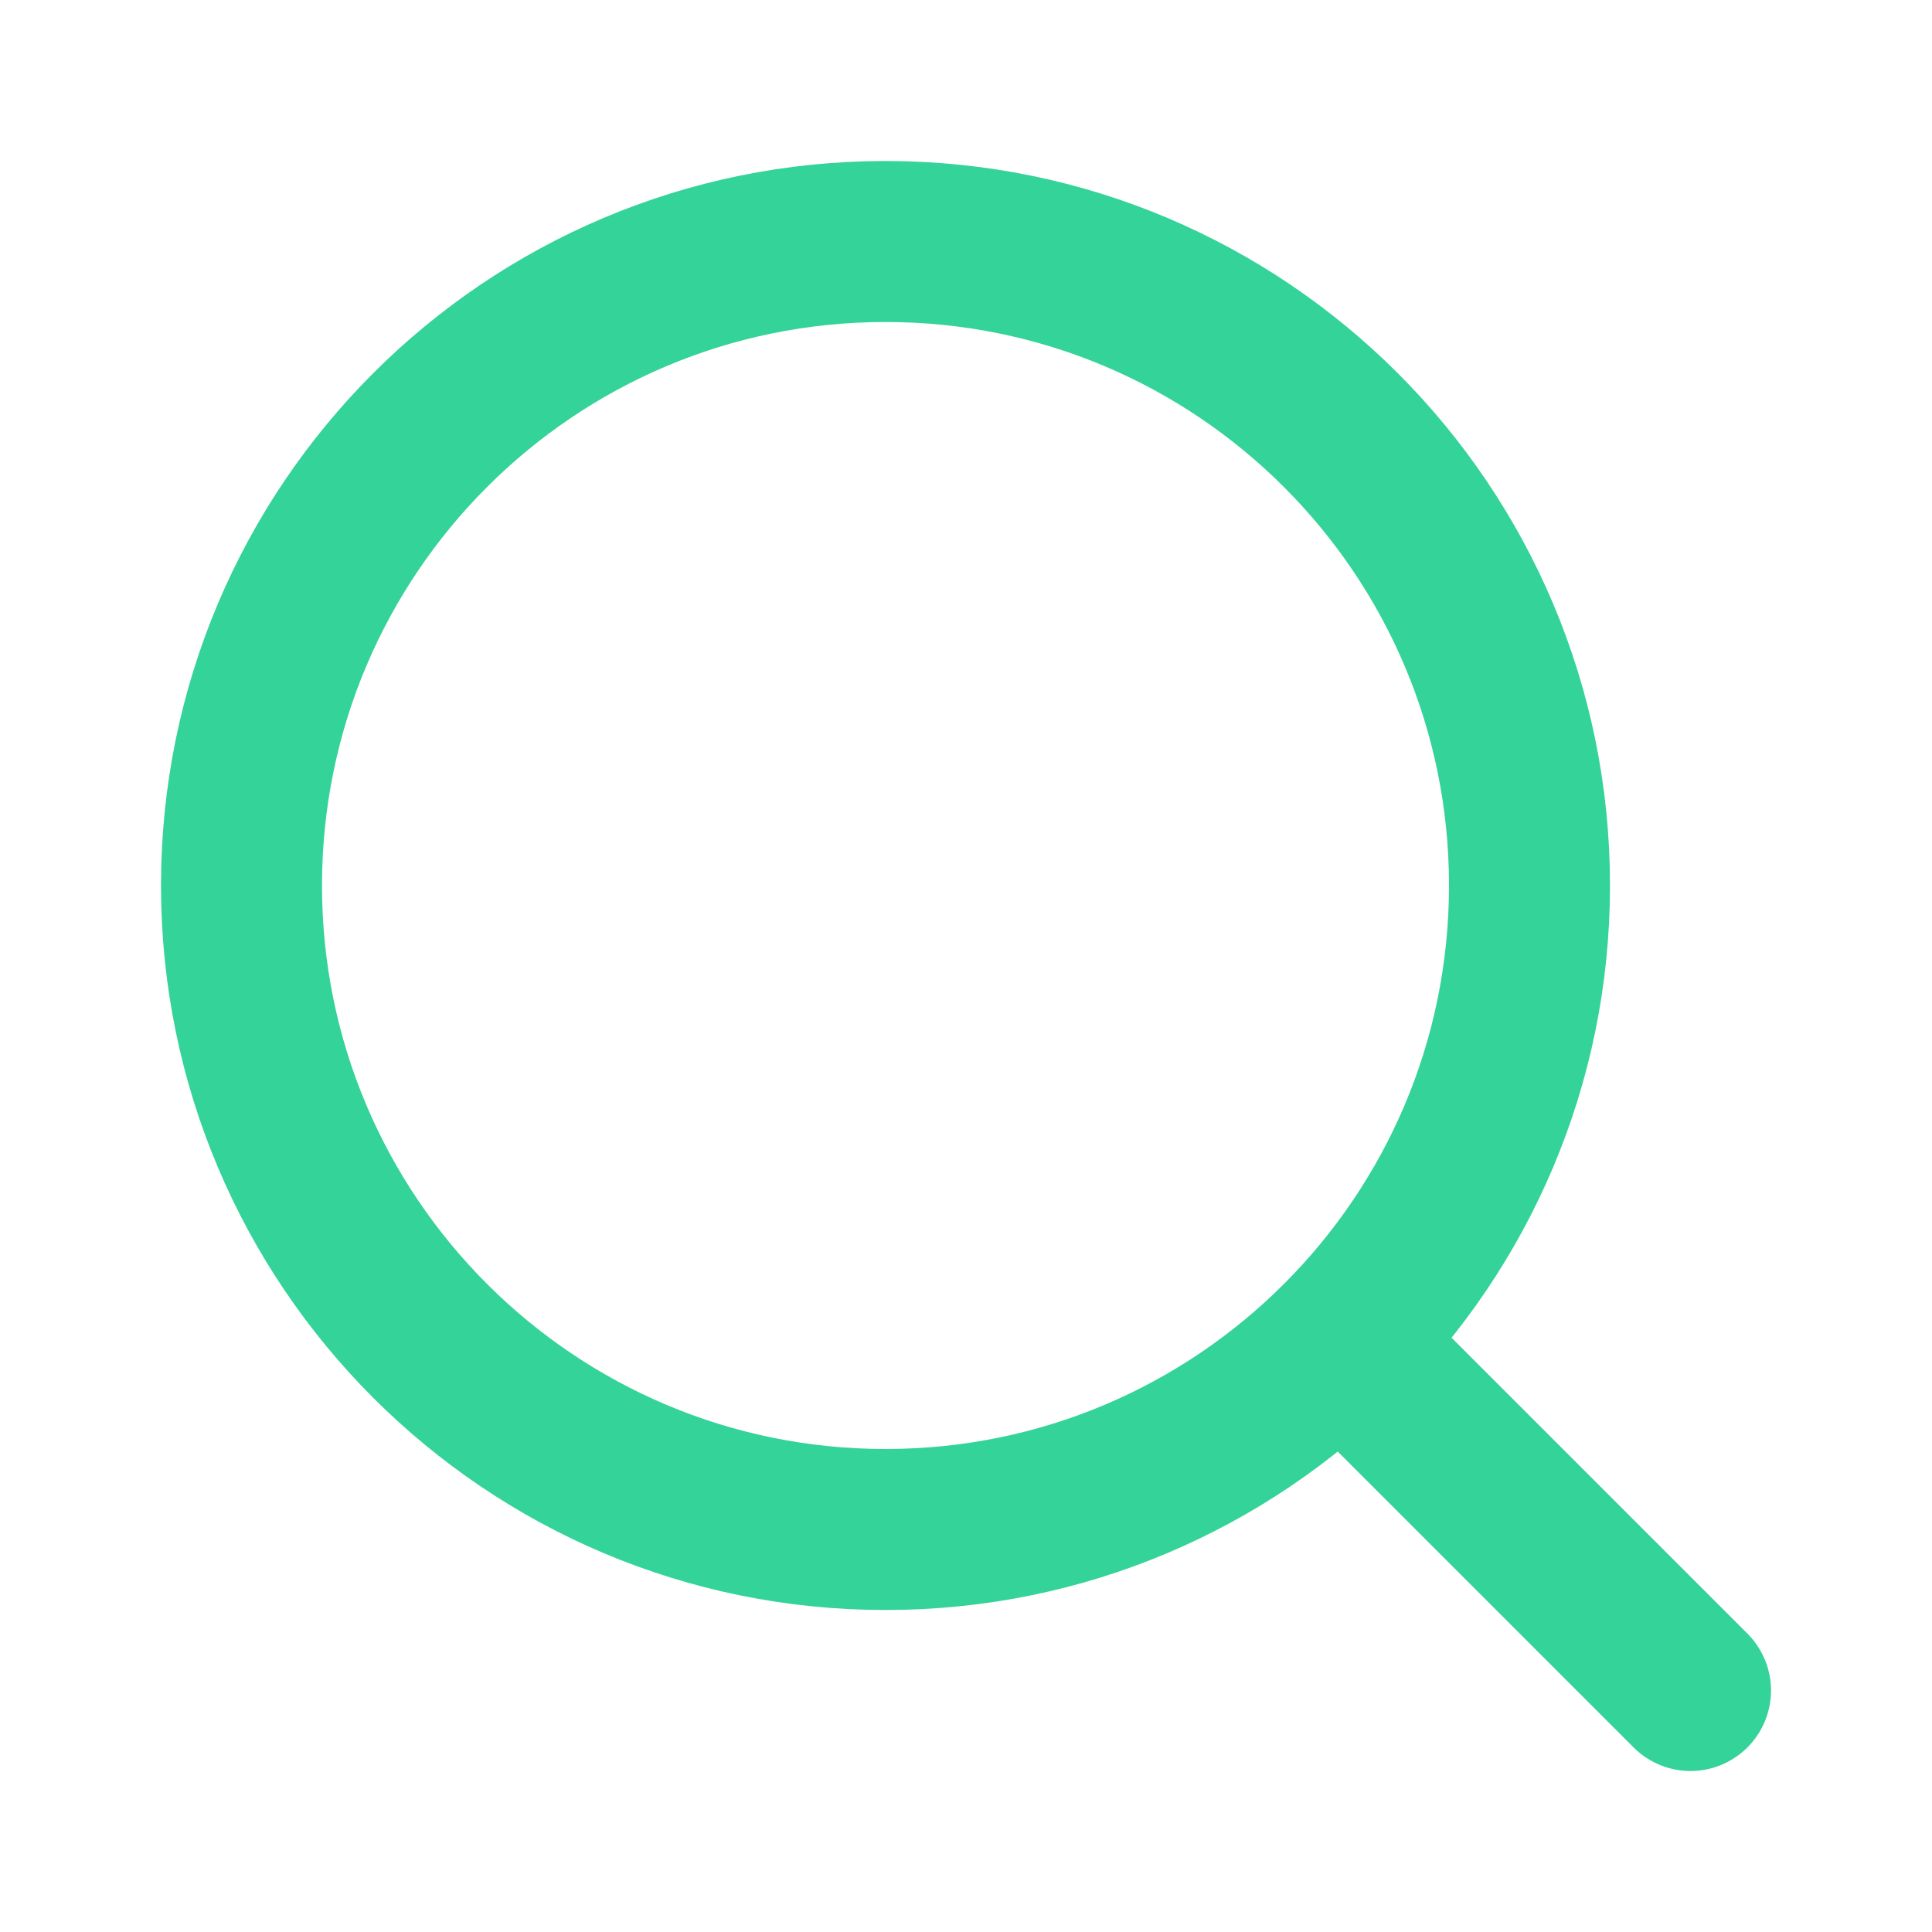
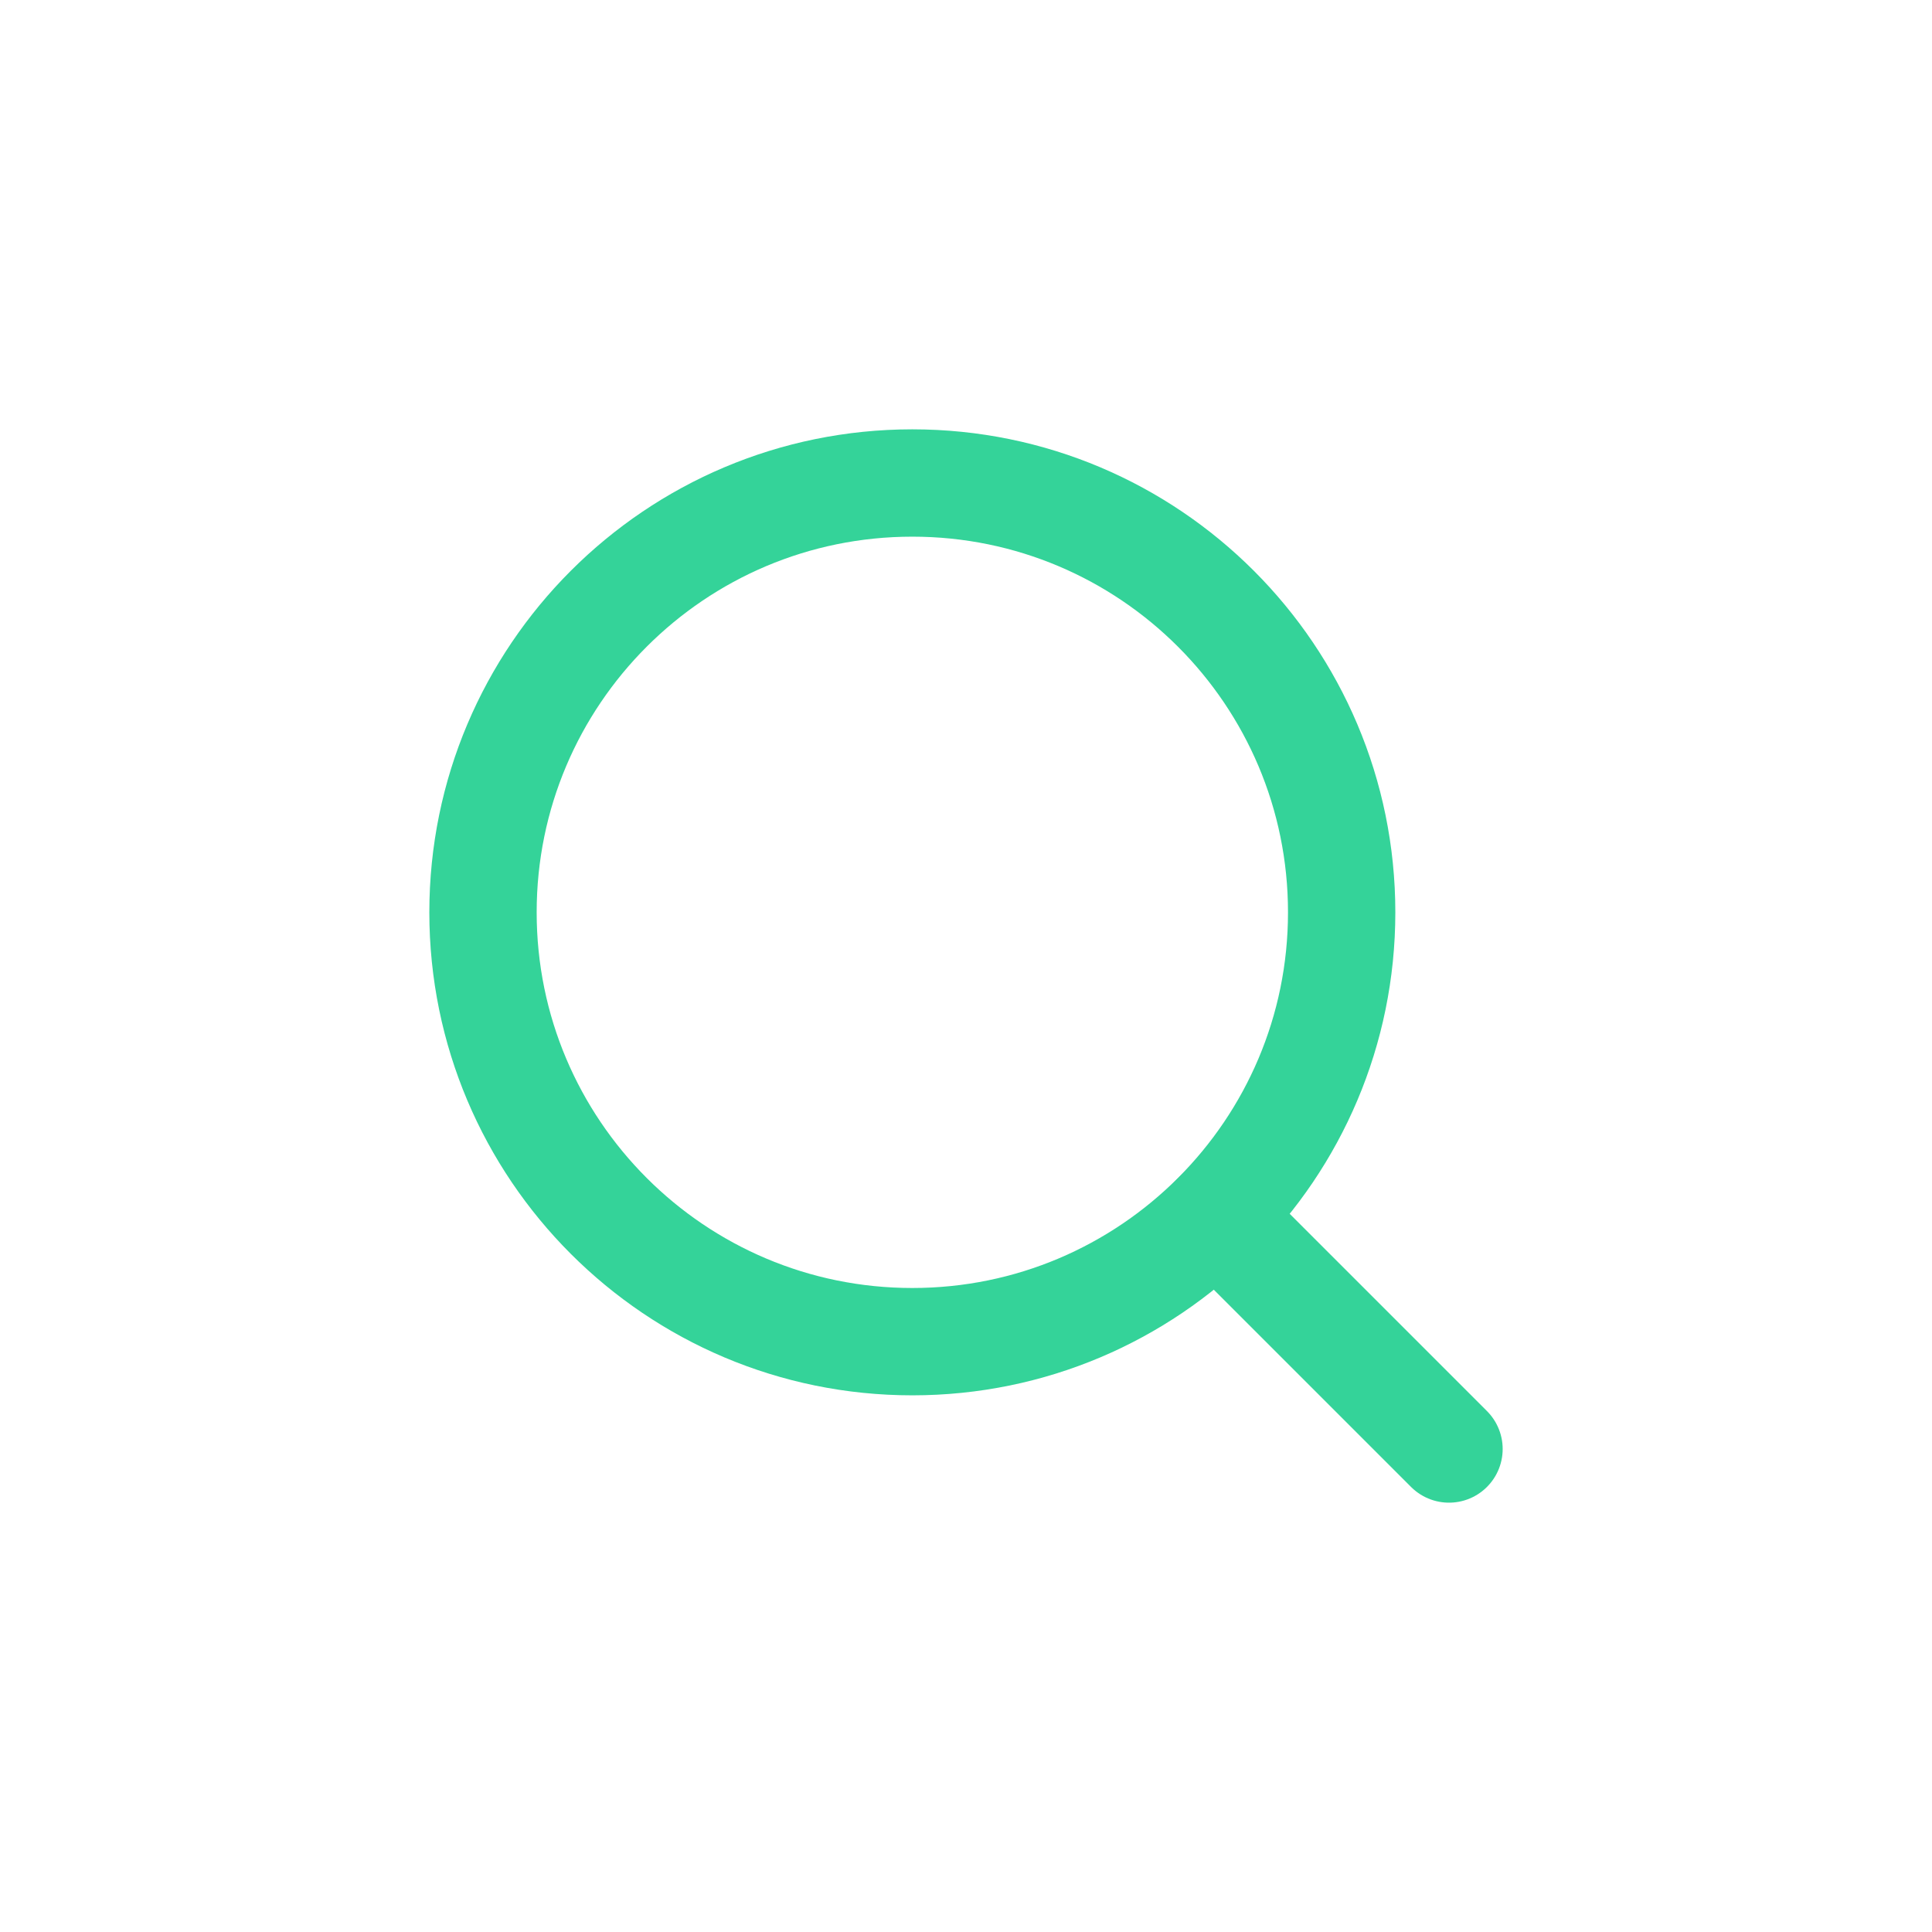
- <svg xmlns="http://www.w3.org/2000/svg" class="lucide lucide-search" width="24" height="24" viewBox="0 0 24 24" fill="none" stroke="#34d399" stroke-width="2" stroke-linecap="round" stroke-linejoin="round">
+ <svg xmlns="http://www.w3.org/2000/svg" class="lucide lucide-search" width="24" height="24" viewBox="-6 -6 36 36" fill="none" stroke="#34d399" stroke-width="2" stroke-linecap="round" stroke-linejoin="round">
  <path d="m21 21-4.34-4.34" />
  <circle cx="11" cy="11" r="8" />
</svg>
